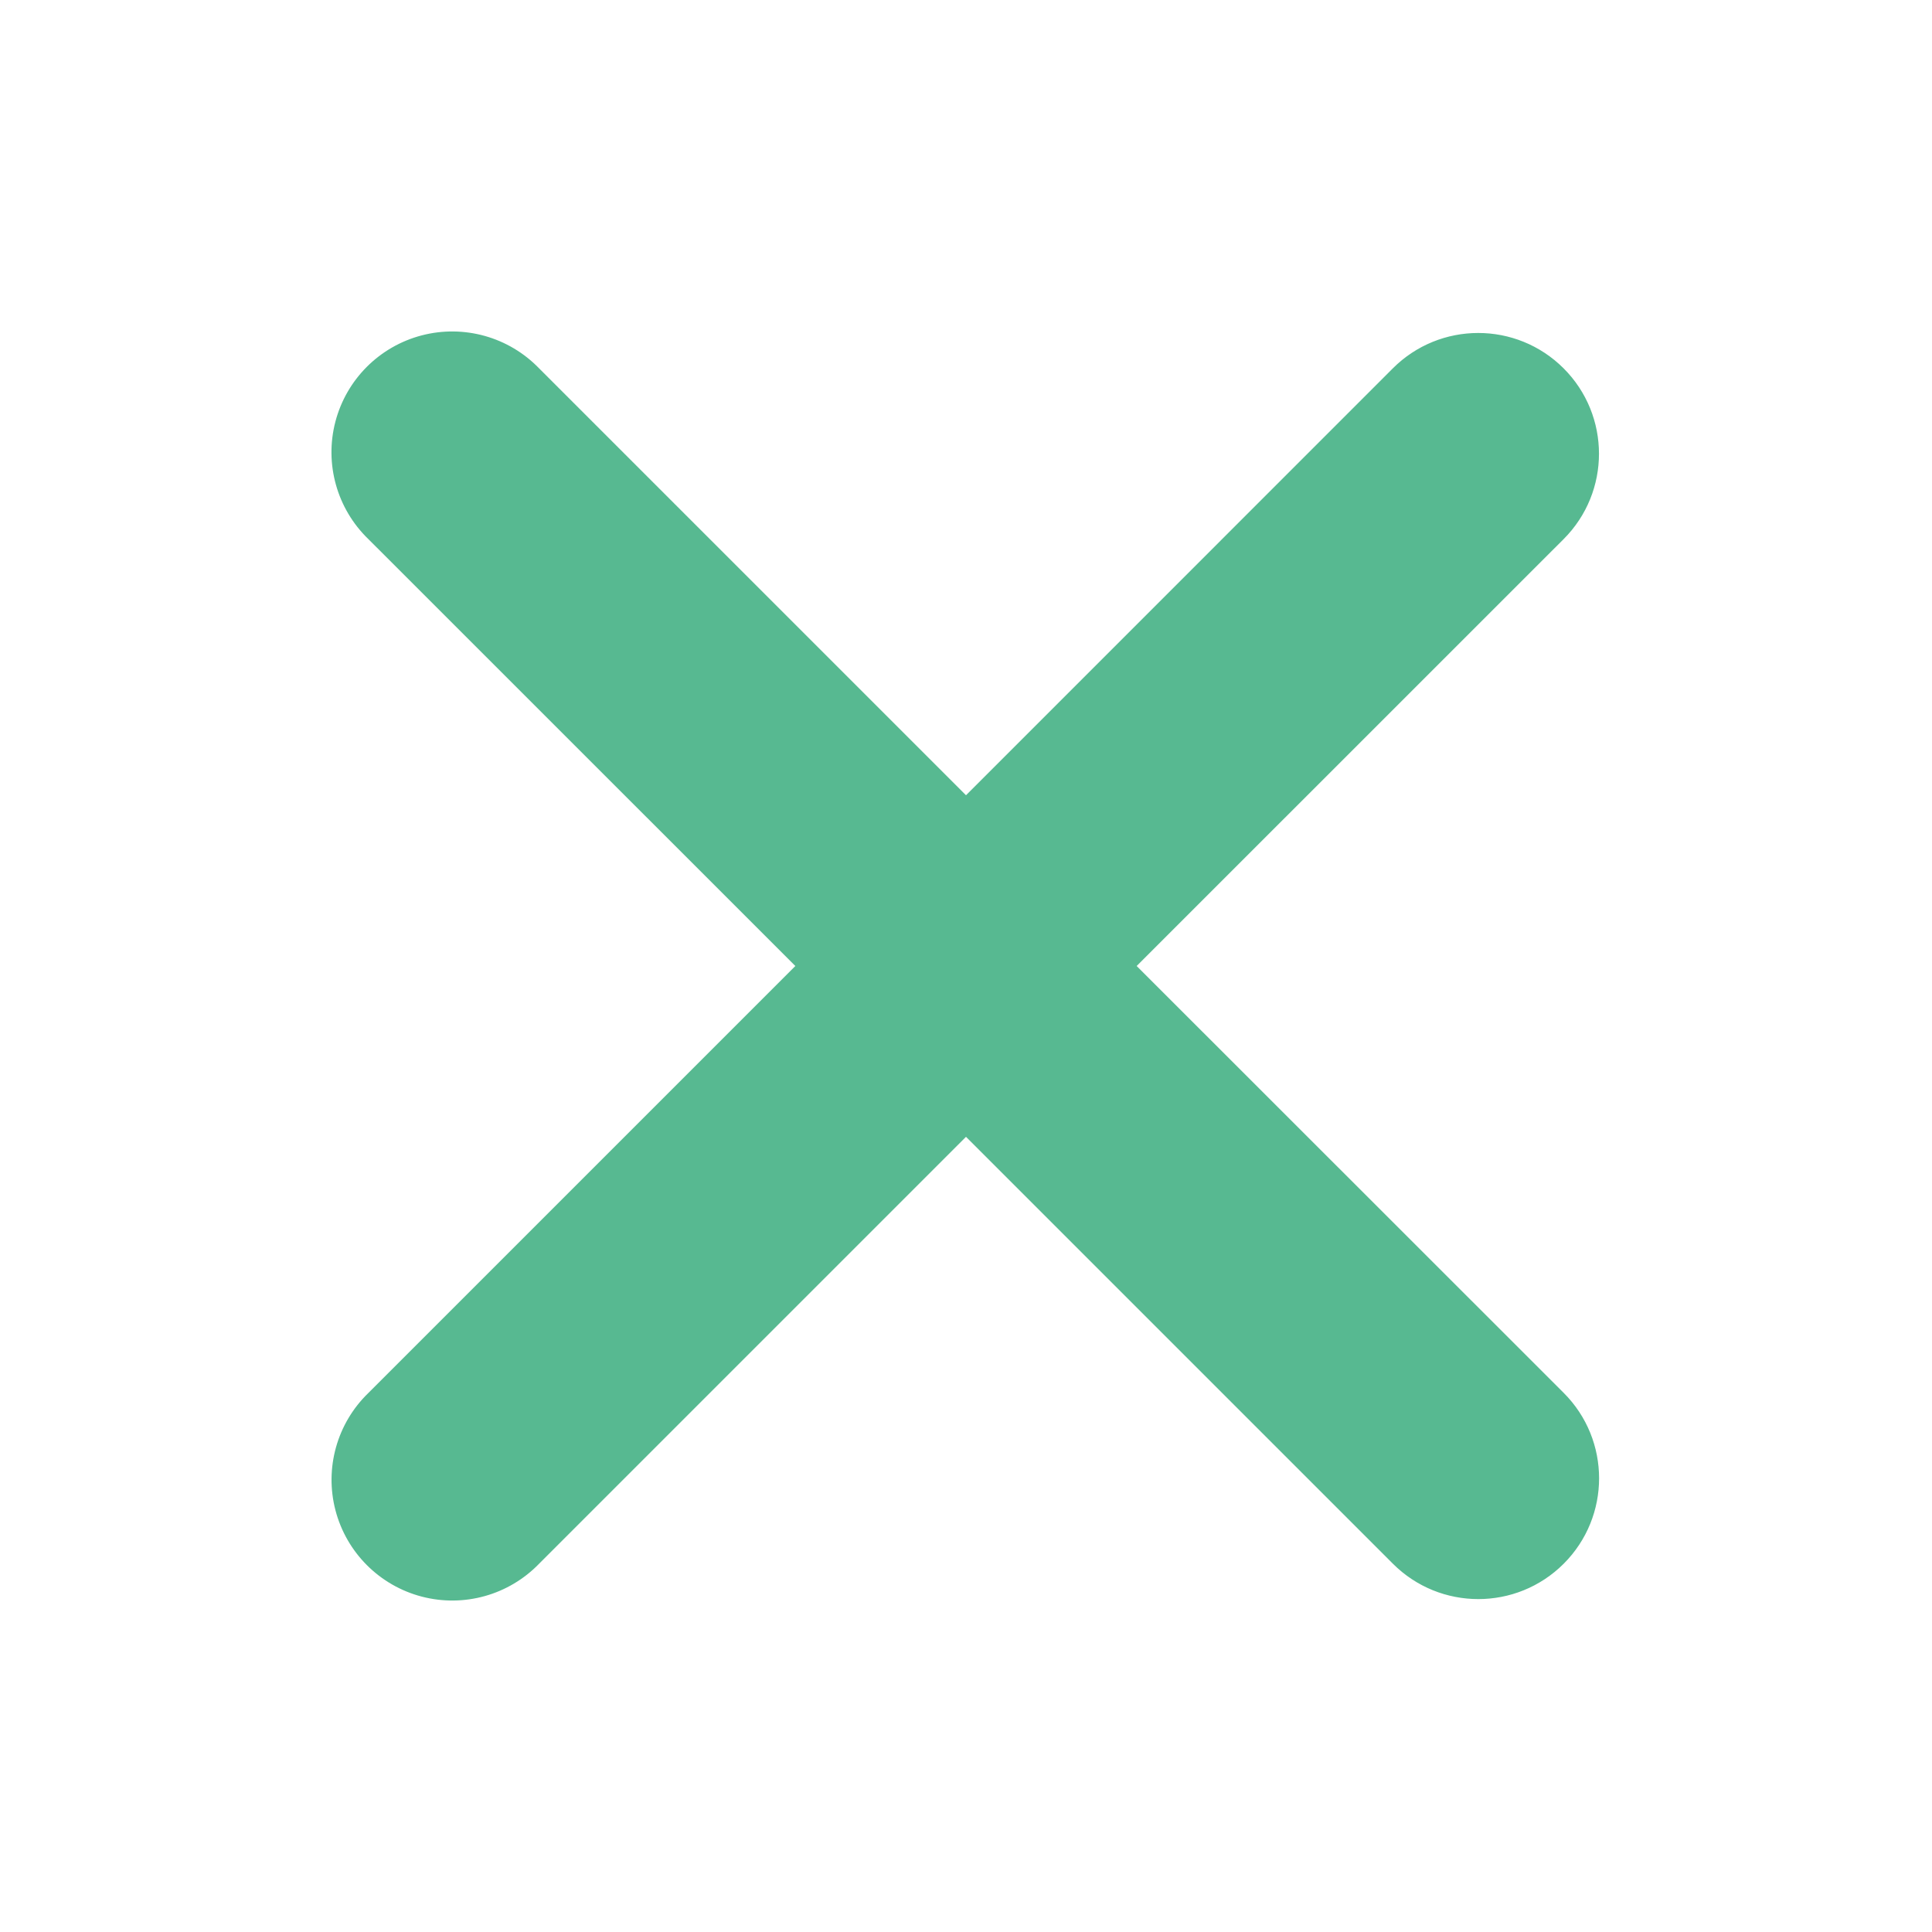
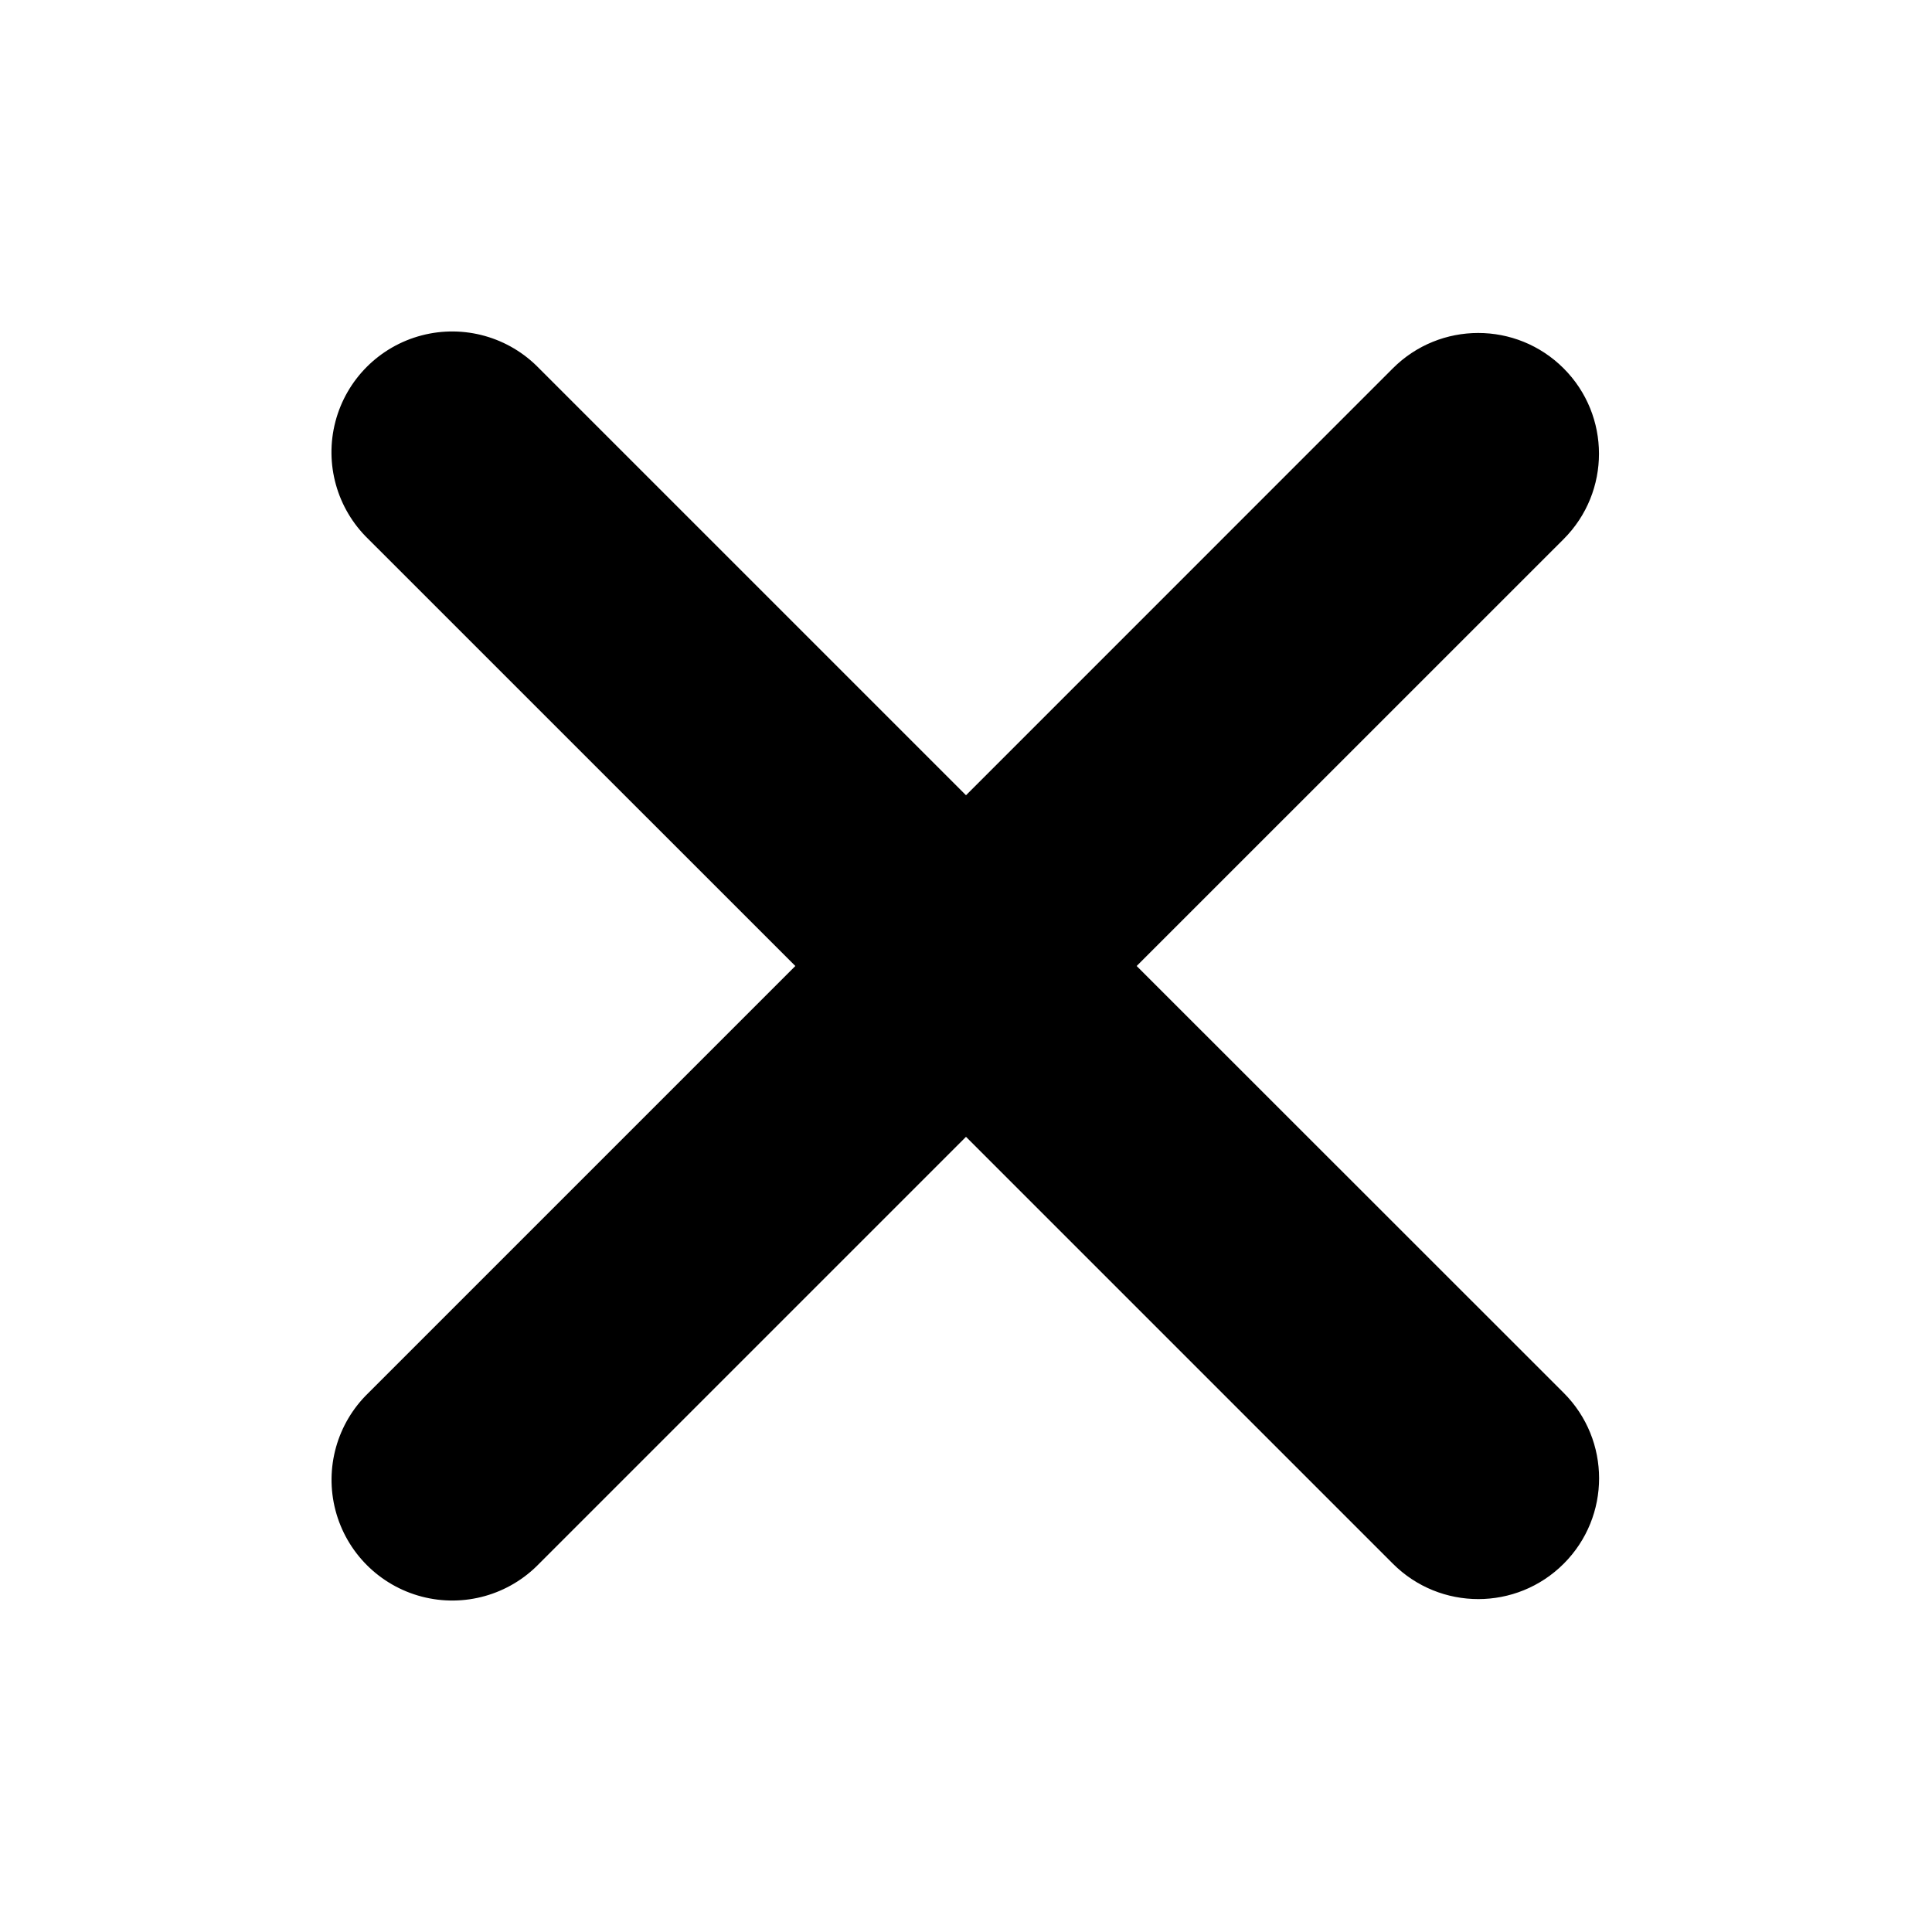
<svg xmlns="http://www.w3.org/2000/svg" width="24" height="24" viewBox="0 0 24 24">
  <g fill="none" fill-rule="evenodd">
    <path d="m12.593 23.258l-.011.002l-.071.035l-.02.004l-.014-.004l-.071-.035q-.016-.005-.024.005l-.004.01l-.017.428l.005.02l.01.013l.104.074l.015.004l.012-.004l.104-.074l.012-.016l.004-.017l-.017-.427q-.004-.016-.017-.018m.265-.113l-.013.002l-.185.093l-.01.01l-.003.011l.018.43l.005.012l.008.007l.201.093q.019.005.029-.008l.004-.014l-.034-.614q-.005-.018-.02-.022m-.715.002a.02.02 0 0 0-.027.006l-.006.014l-.034.614q.001.018.017.024l.015-.002l.201-.093l.01-.008l.004-.011l.017-.43l-.003-.012l-.01-.01z" />
-     <path fill="#57b991" d="m12 14.122l5.303 5.303a1.5 1.5 0 0 0 2.122-2.122L14.12 12l5.304-5.303a1.5 1.5 0 1 0-2.122-2.121L12 9.879L6.697 4.576a1.5 1.5 0 1 0-2.122 2.12L9.88 12l-5.304 5.304a1.5 1.5 0 1 0 2.122 2.12z" />
+     <path fill="black" d="m12 14.122l5.303 5.303a1.5 1.5 0 0 0 2.122-2.122L14.12 12l5.304-5.303a1.5 1.5 0 1 0-2.122-2.121L12 9.879L6.697 4.576a1.5 1.5 0 1 0-2.122 2.12L9.88 12l-5.304 5.304a1.5 1.5 0 1 0 2.122 2.12z" />
  </g>
</svg>
